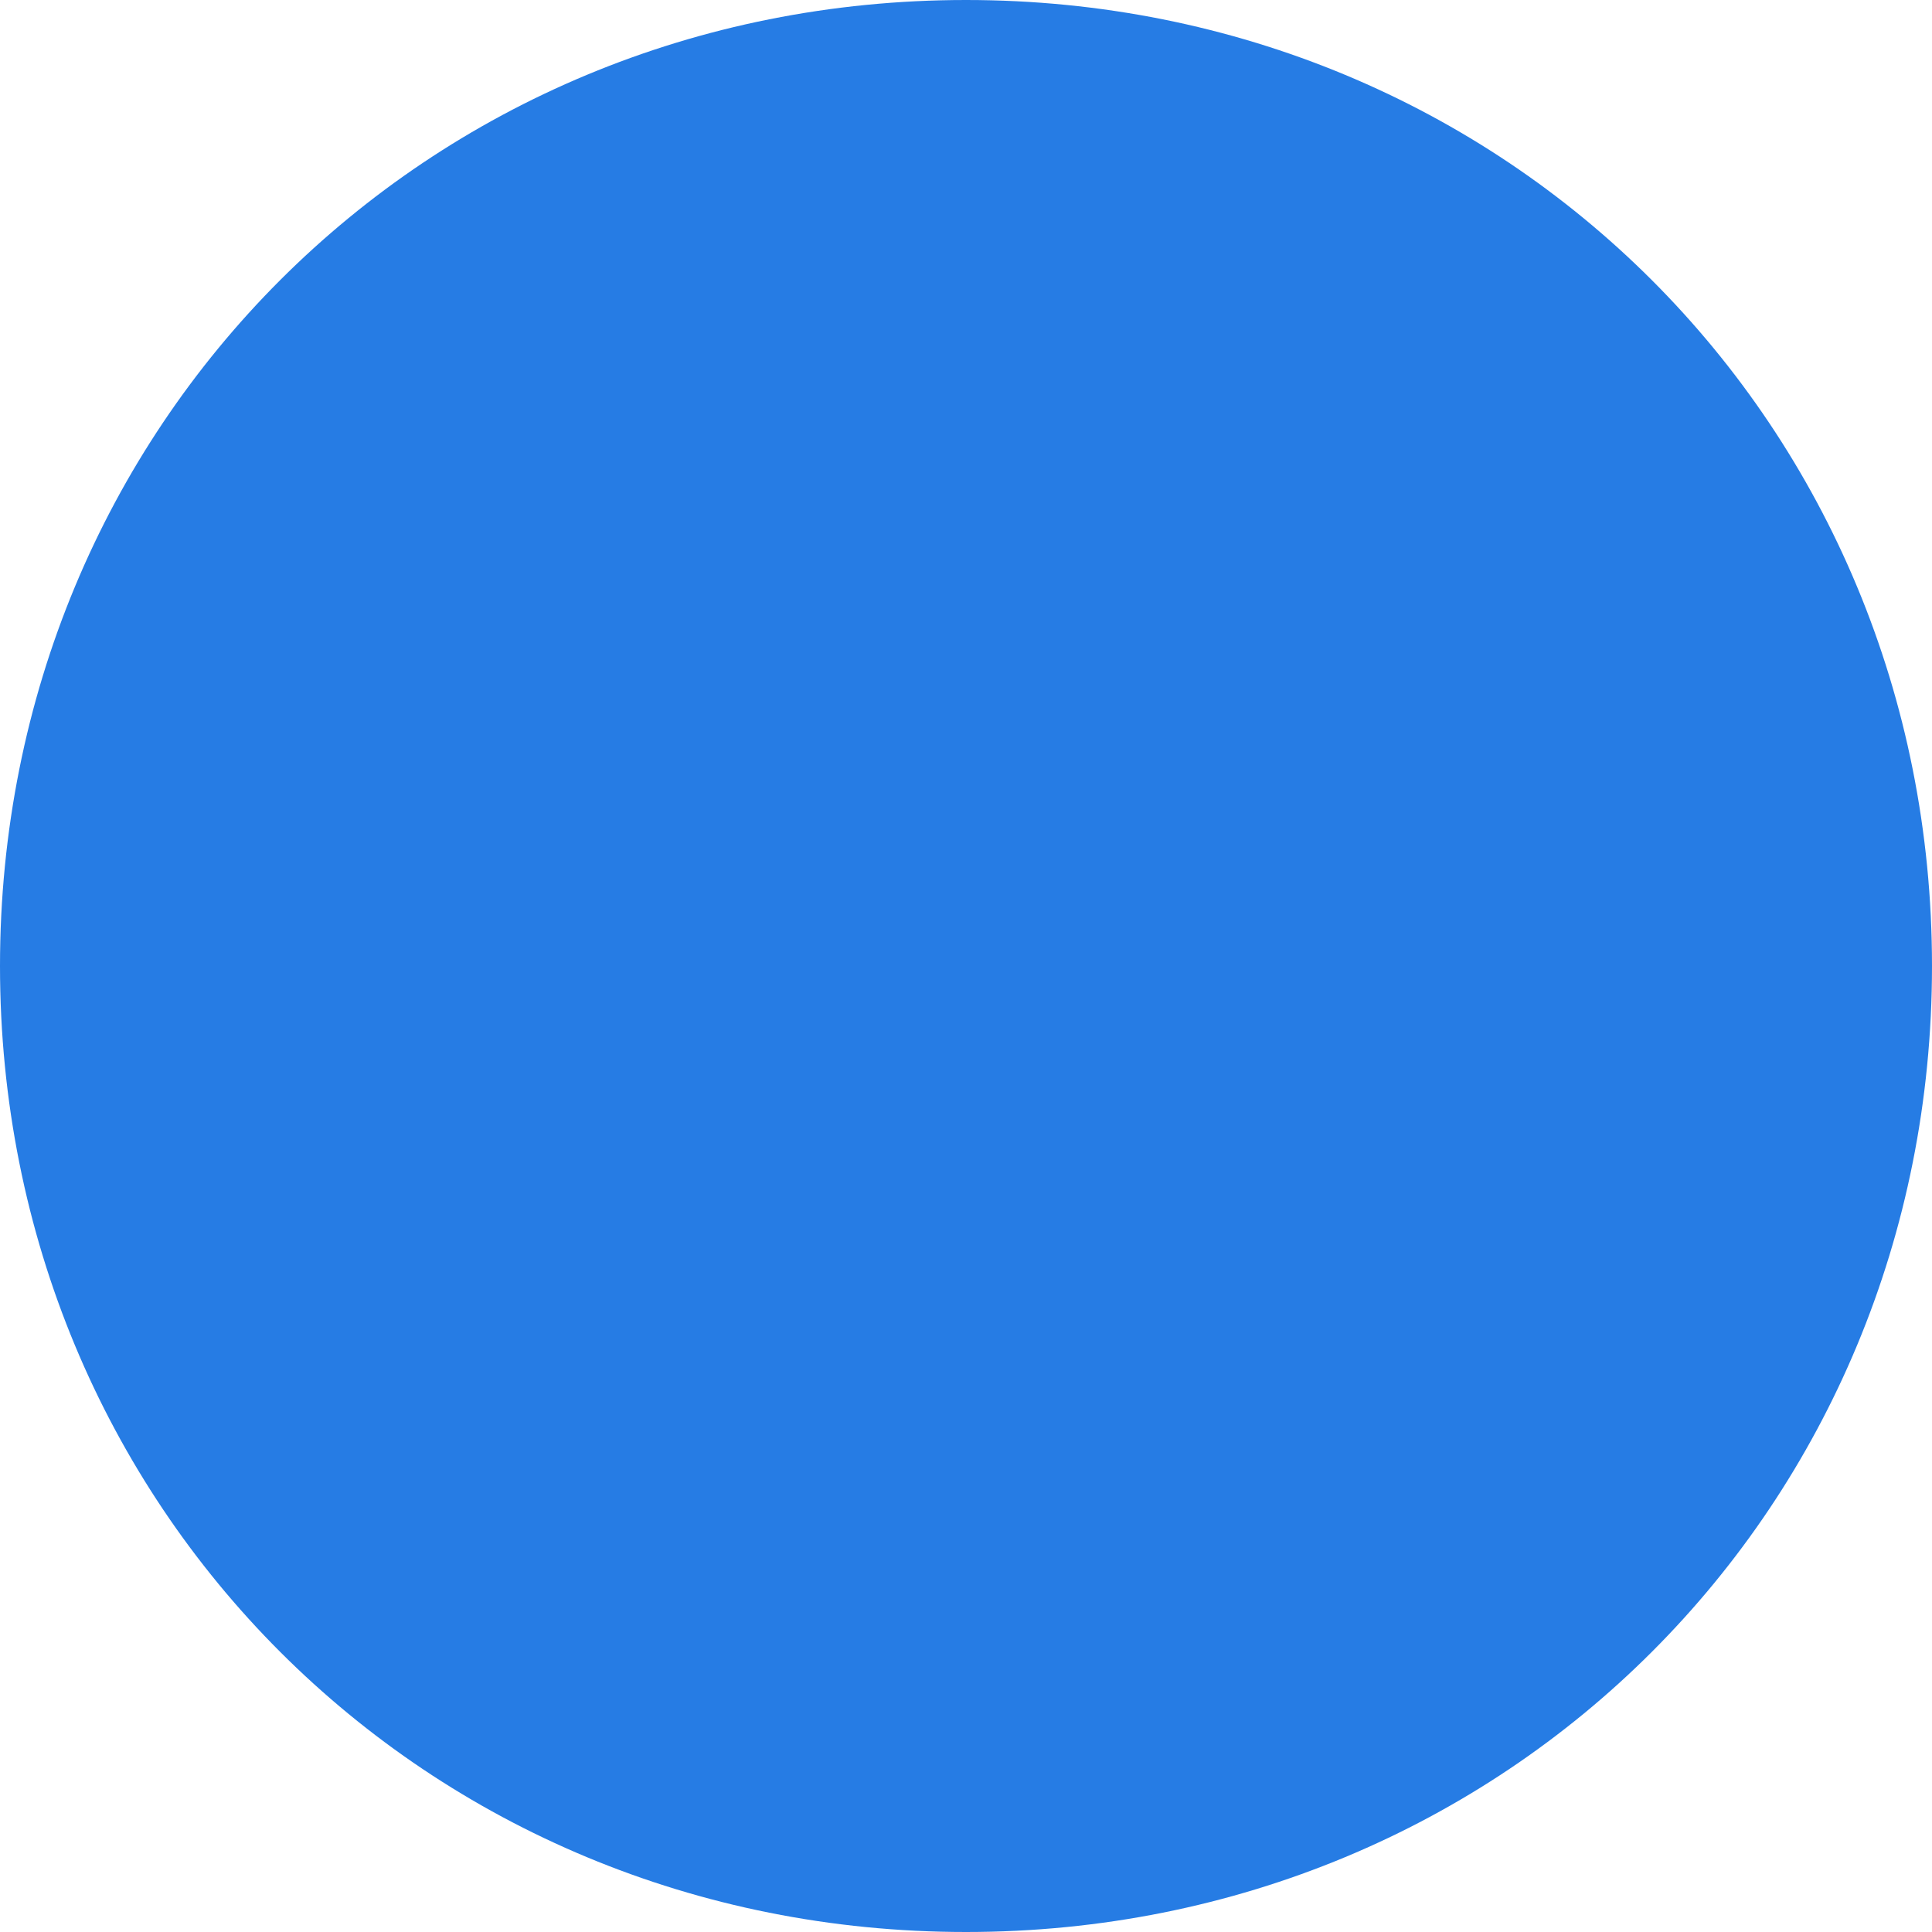
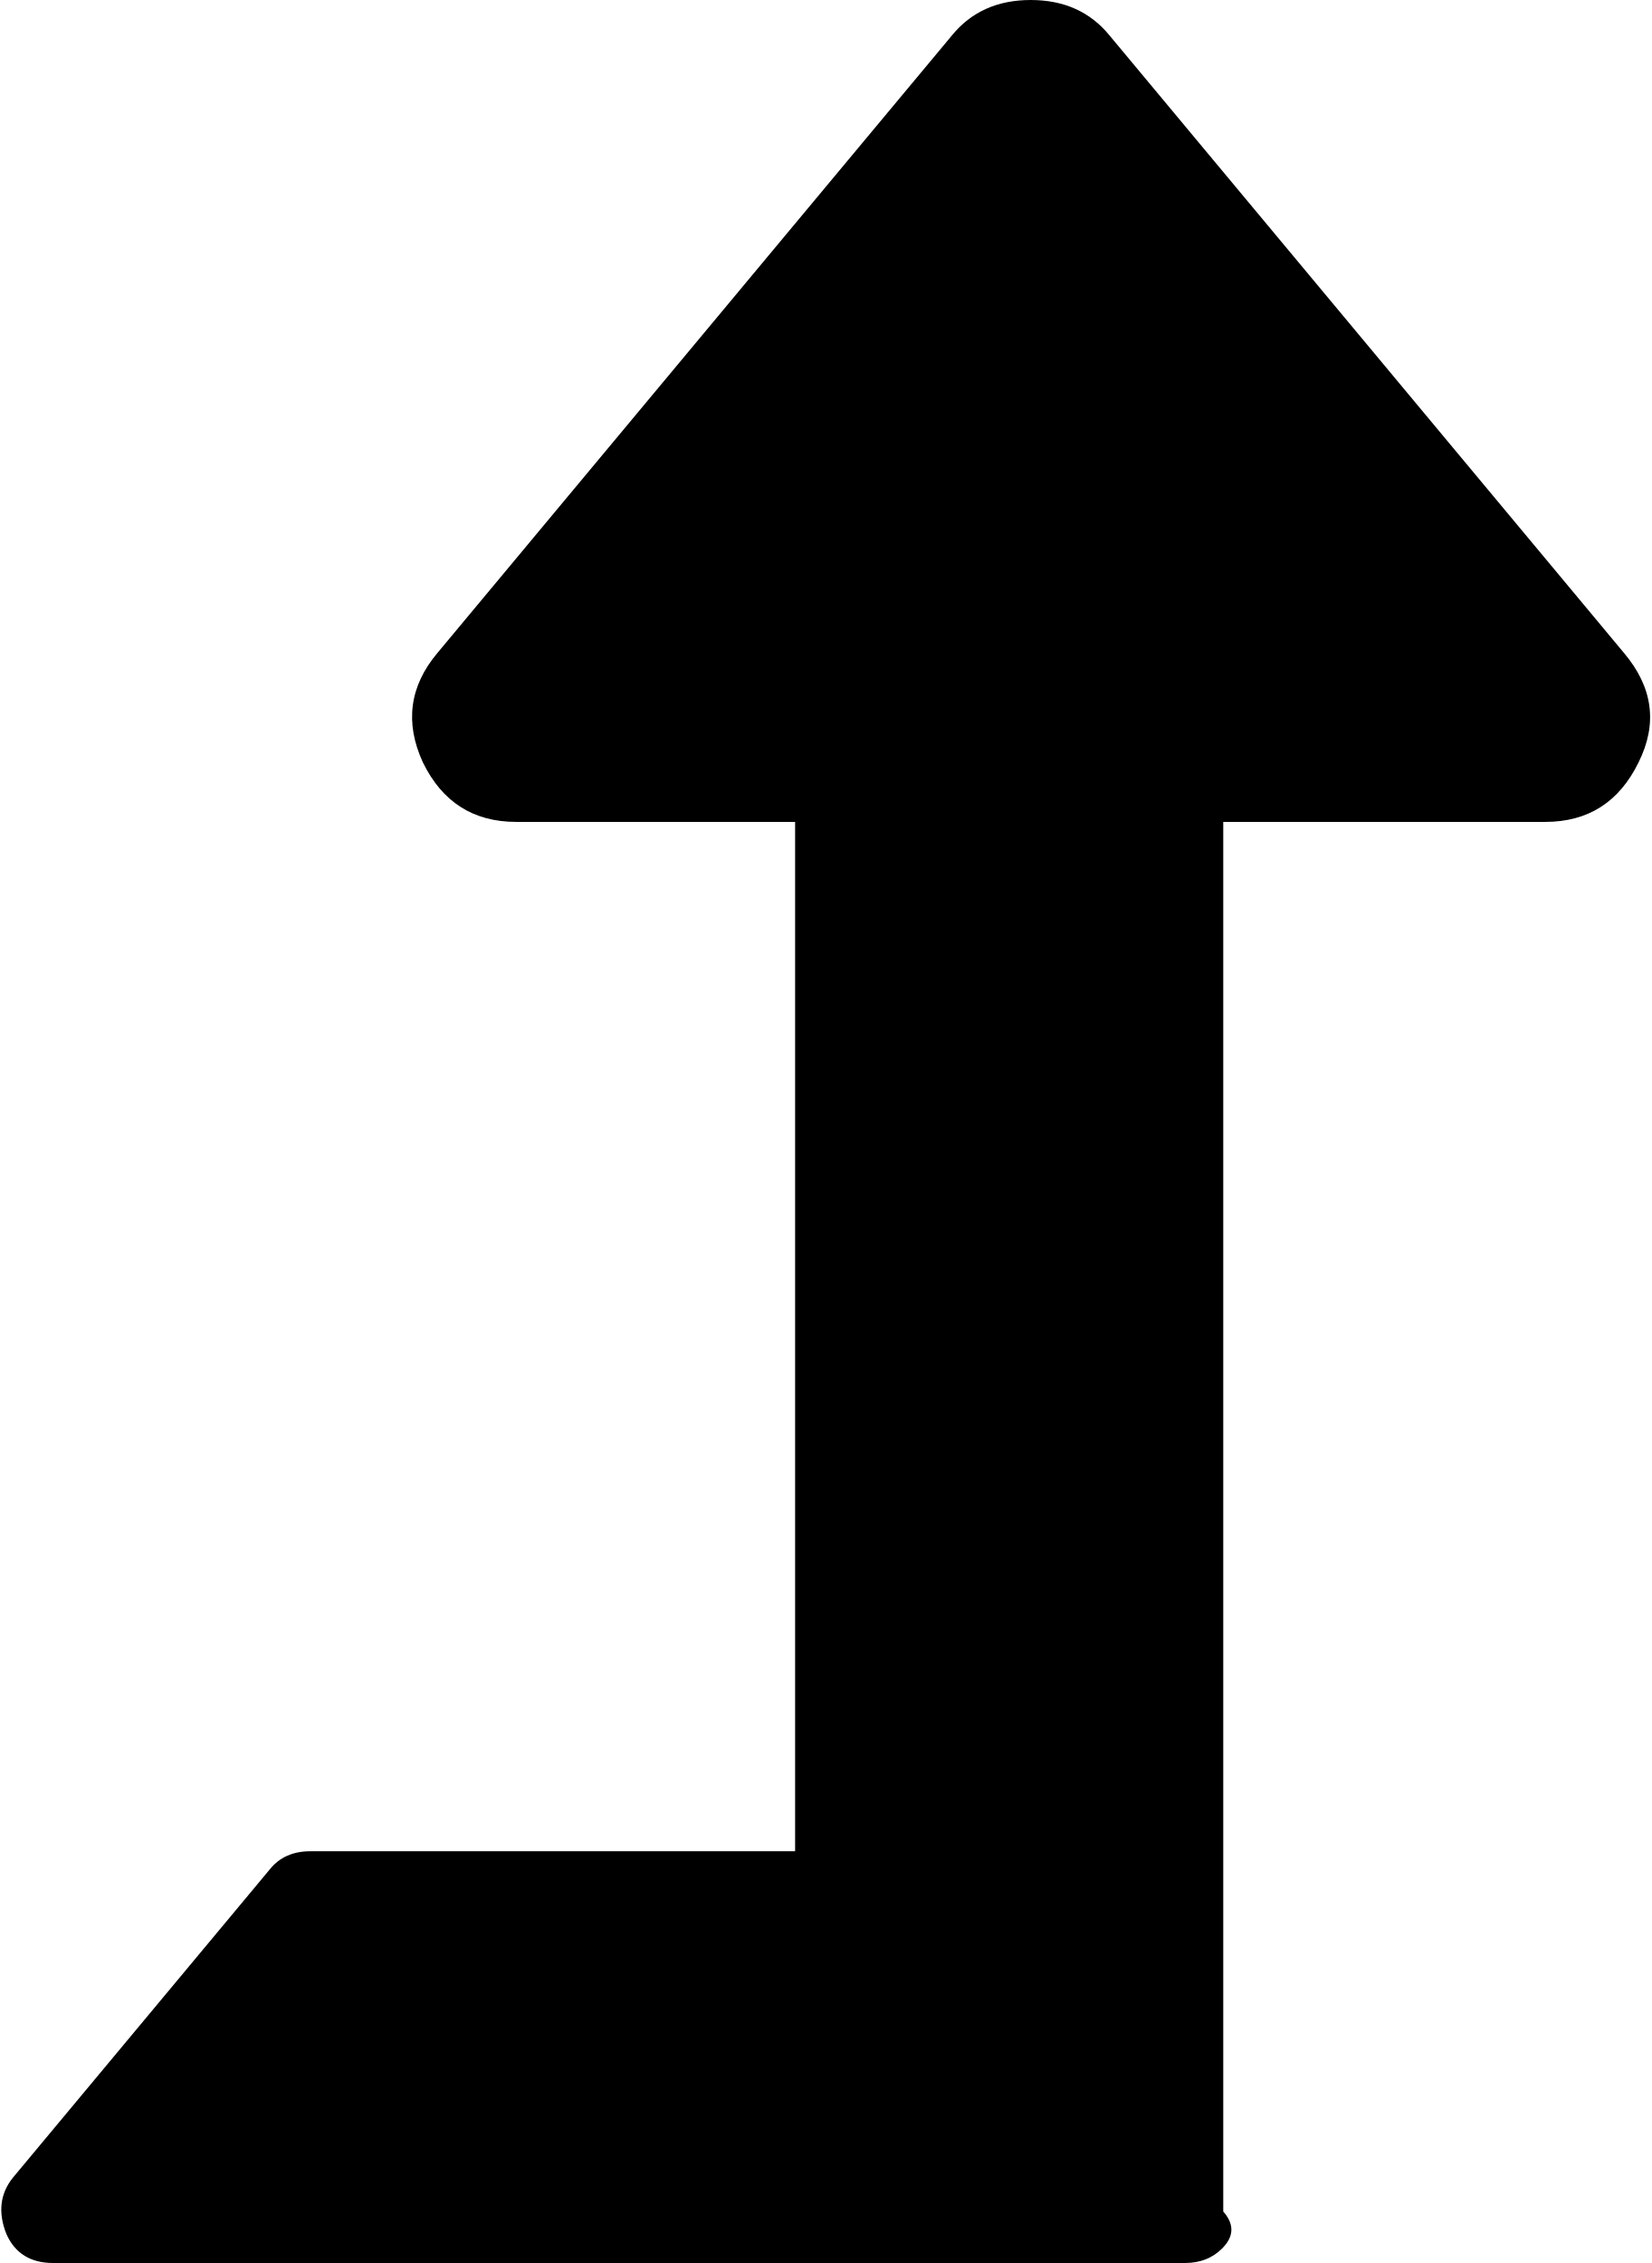
- <svg xmlns="http://www.w3.org/2000/svg" version="1.1" width="4px" height="4px">
-   <g transform="matrix(1 0 0 1 -903 -4633 )">
-     <path d="M 905 4633  C 906.12 4633  907 4633.88  907 4635  C 907 4636.12  906.12 4637  905 4637  C 903.88 4637  903 4636.12  903 4635  C 903 4633.88  903.88 4633  905 4633  Z " fill-rule="nonzero" fill="#267ce4" stroke="none" fill-opacity="0.996" />
+ <svg xmlns="http://www.w3.org/2000/svg" version="1.1" width="27px" height="37px">
+   <g transform="matrix(1 0 0 1 -514 -4753 )">
+     <path d="M 26.553 10.677  C 27.026 11.238  27.105 11.834  26.79 12.465  C 26.474 13.113  25.966 13.438  25.265 13.438  L 20 13.438  L 20 36.158  C 20.217 36.404  20.138 36.606  19.981 36.763  C 19.823 36.921  19.621 37  19.376 37  L 0.868 37  C 0.5 37  0.245 36.842  0.105 36.527  C -0.035 36.176  0 35.869  0.21 35.606  L 4.417 30.557  C 4.574 30.364  4.794 30.268  5.074 30.268  L 13 30.268  L 13 13.438  L 8.439 13.438  C 7.738 13.438  7.23 13.113  6.914 12.465  C 6.616 11.816  6.695 11.22  7.151 10.677  L 15.564 0.579  C 15.879 0.193  16.309 0  16.852 0  C 17.395 0  17.825 0.193  18.14 0.579  L 26.553 10.677  Z " fill-rule="nonzero" fill="#000000" stroke="none" transform="matrix(1 0 0 1 514 4753 )" />
  </g>
</svg>
